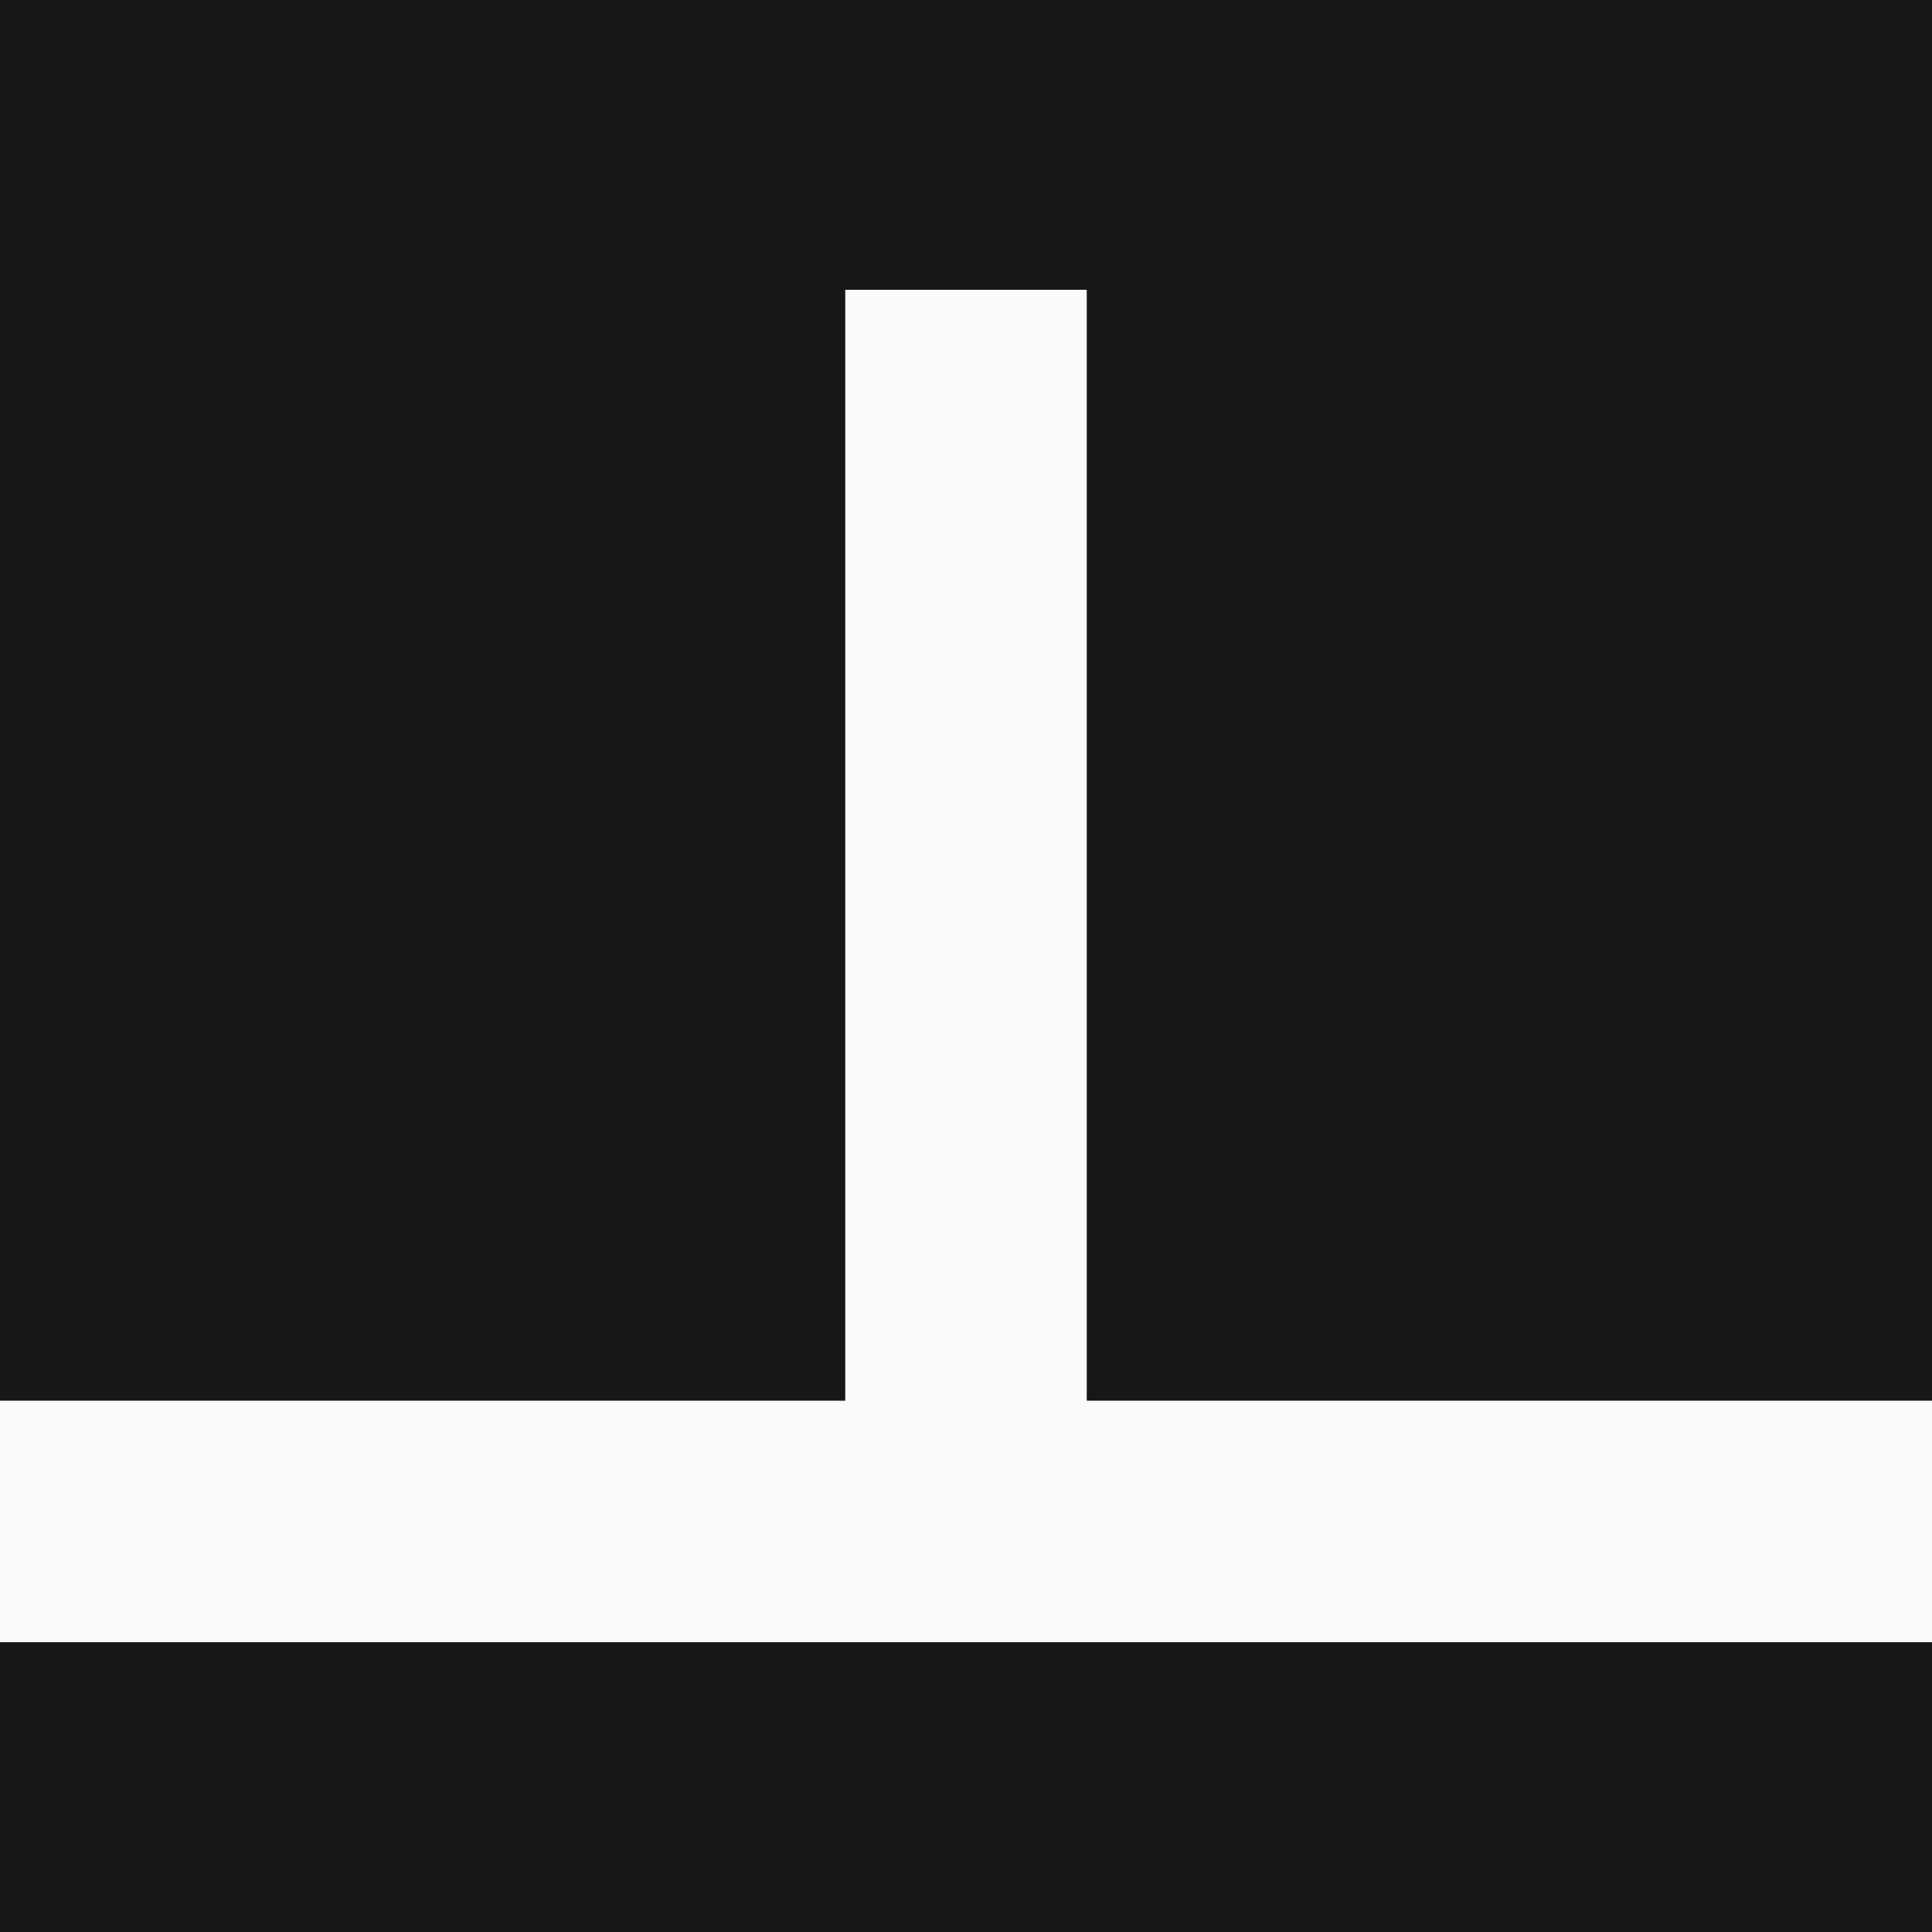
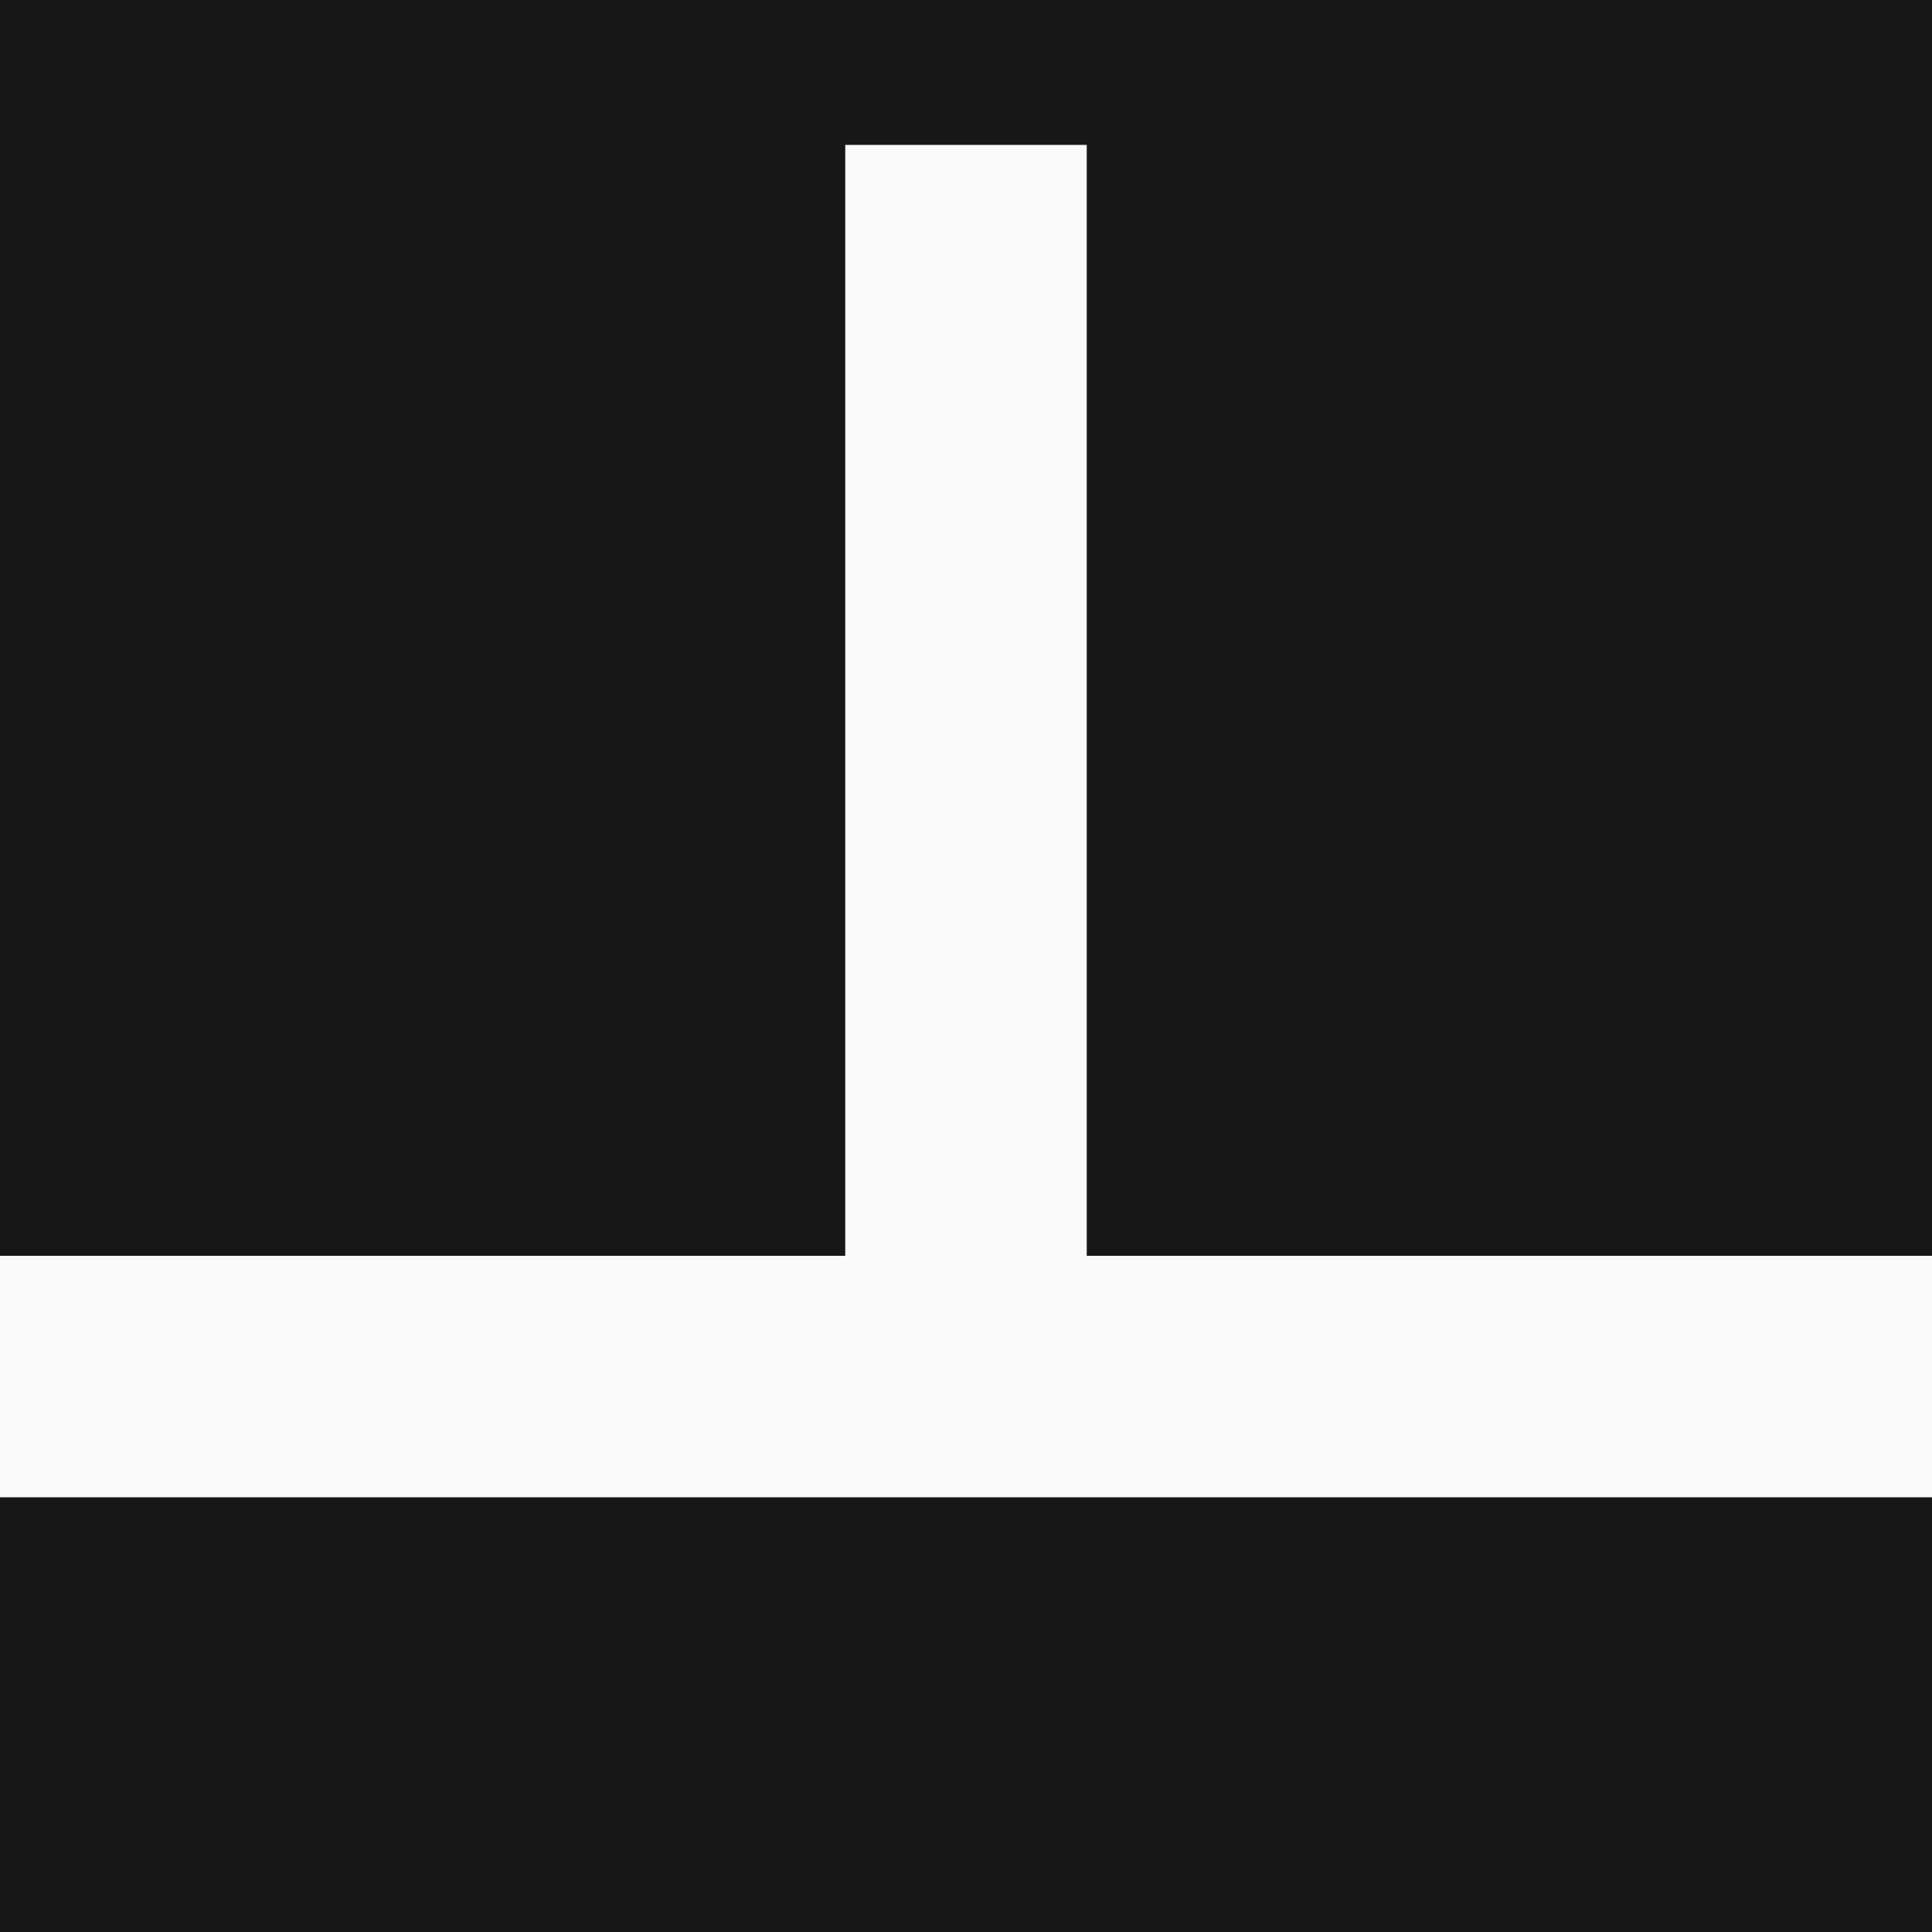
<svg xmlns="http://www.w3.org/2000/svg" viewBox="0 0 40 40">
  <style>
    .block { fill: #171717; }
    .letters { fill: #fafafa; }
    @media (prefers-color-scheme: dark) {
      .block { fill: #fafafa; }
      .letters { fill: #171717; }
    }
  </style>
  <path class="block" d="M0 0h40v40H0z" />
-   <path class="letters" d="M17.5 6h5v23H40v5H0v-5h17.5z" />
+   <path class="letters" d="M17.5 3h5v23H40v5H0v-5h17.5z" />
</svg>
